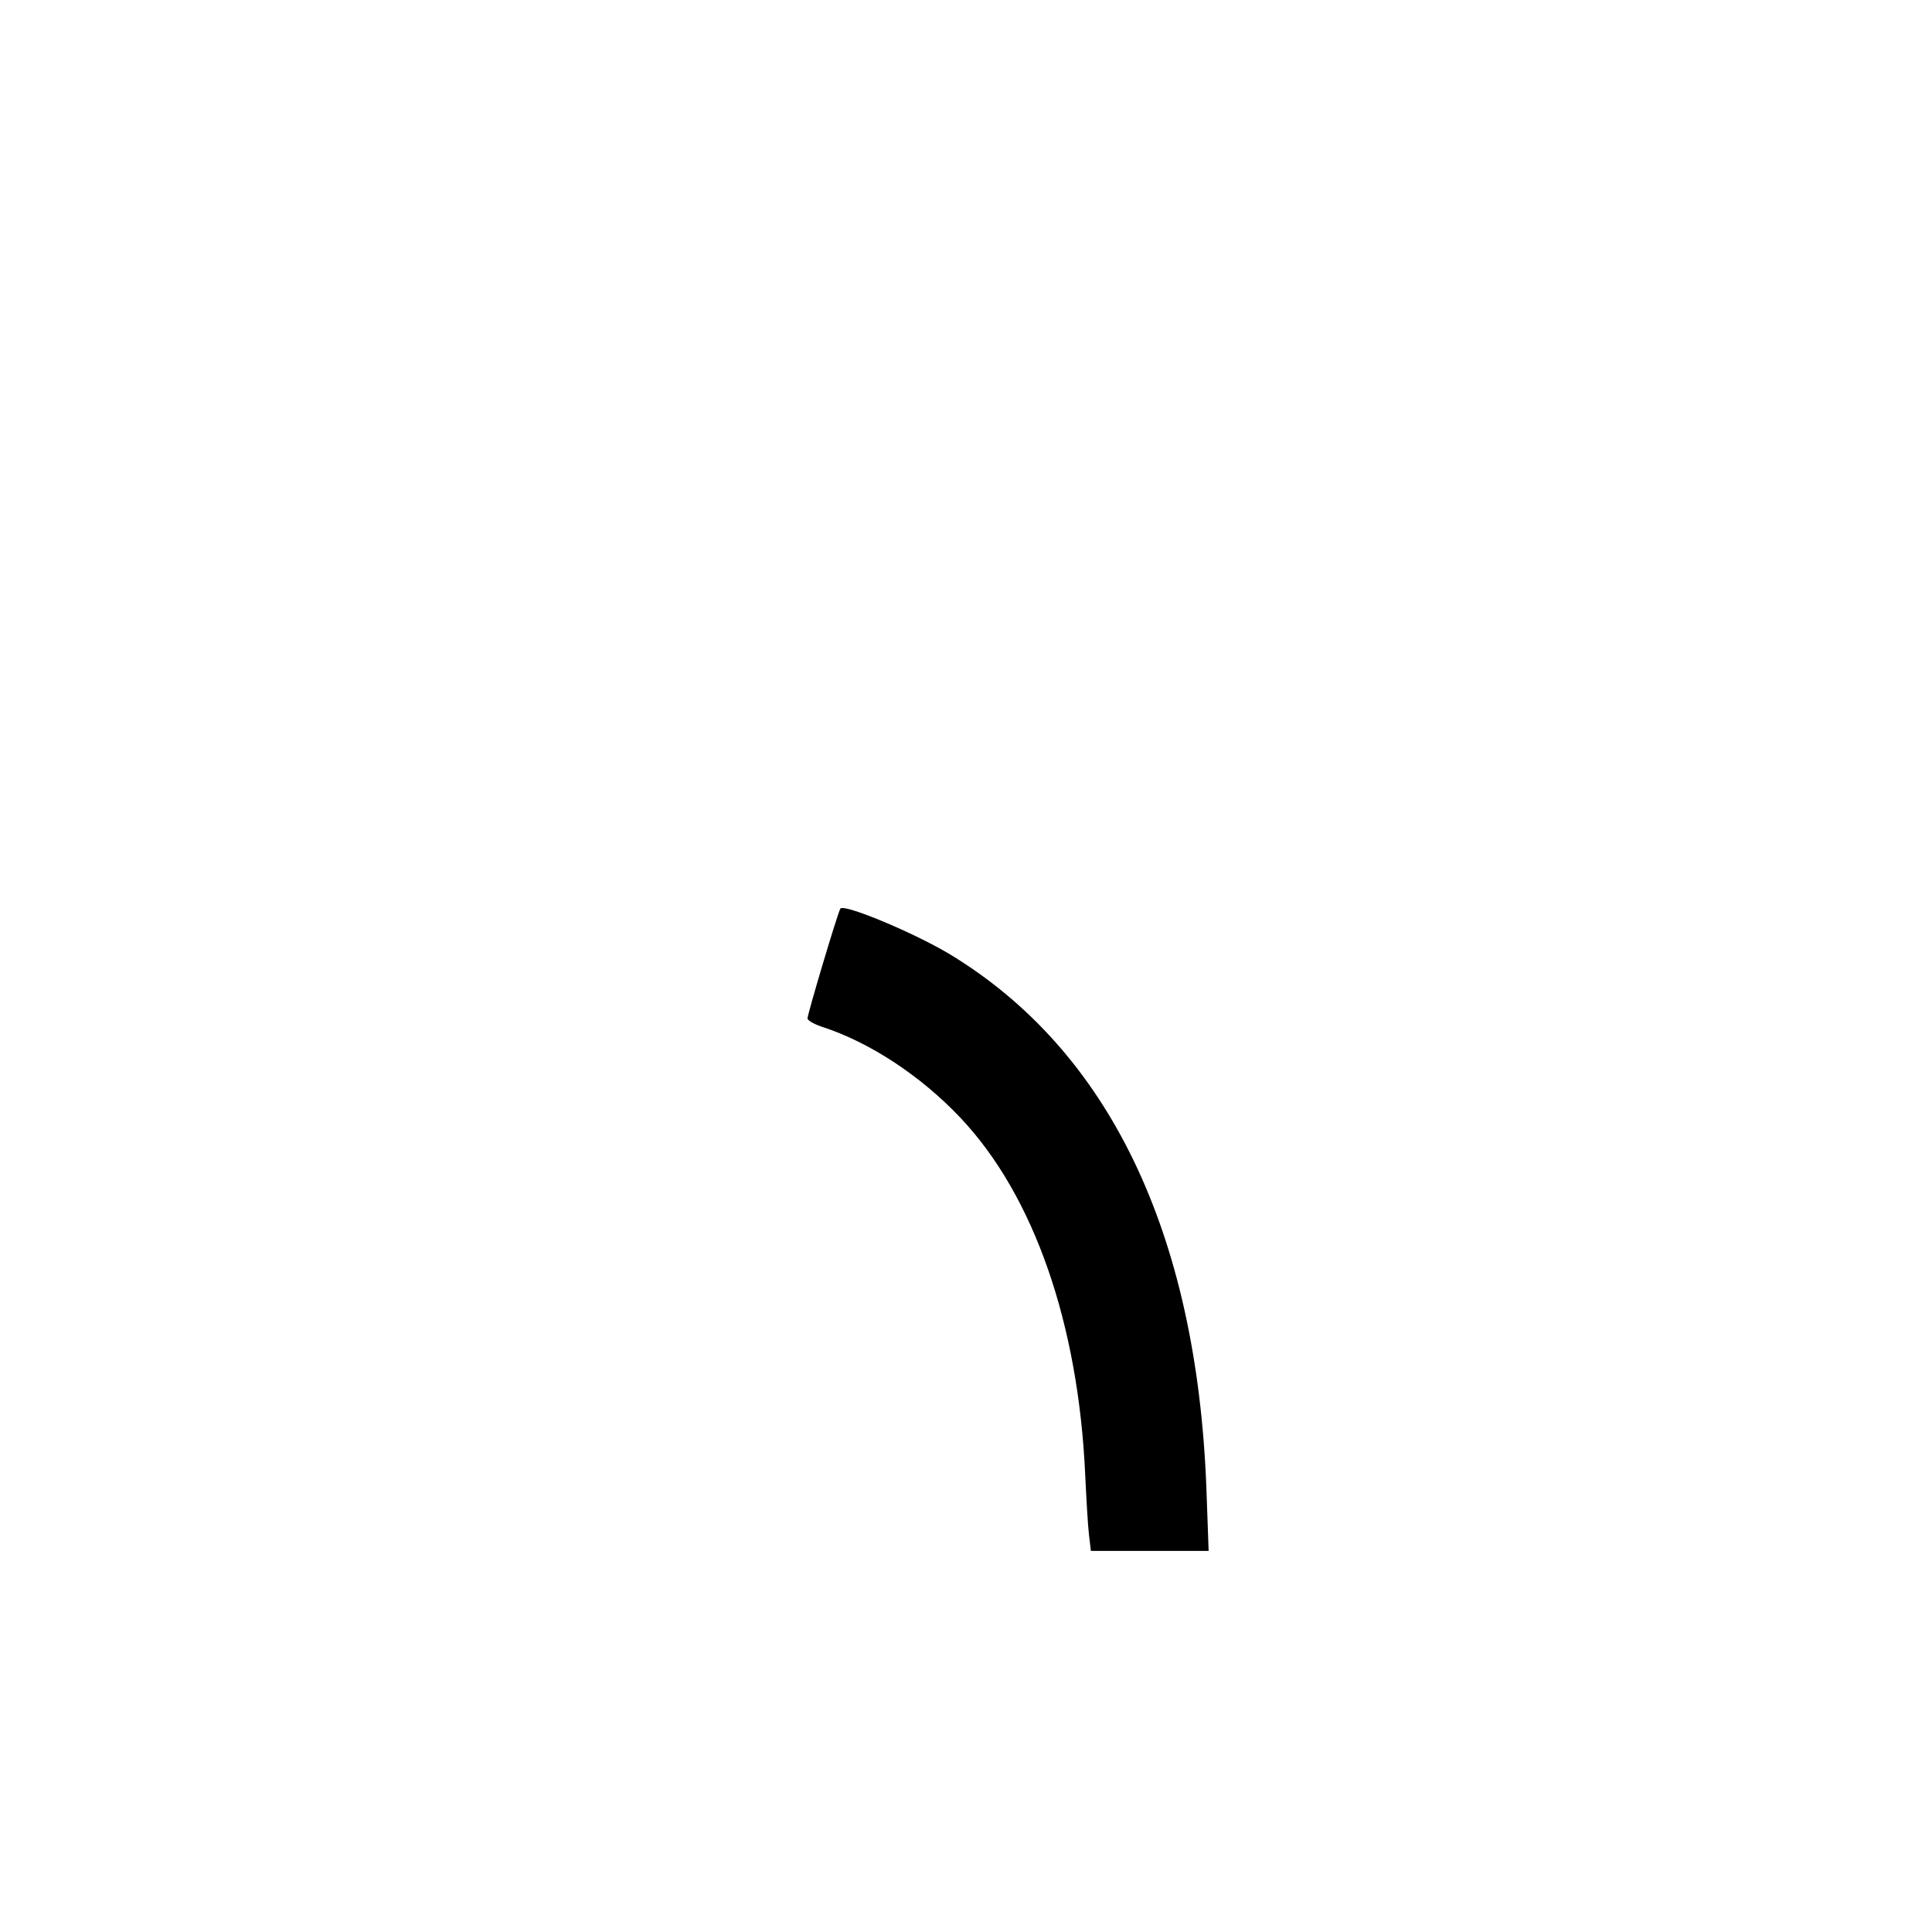
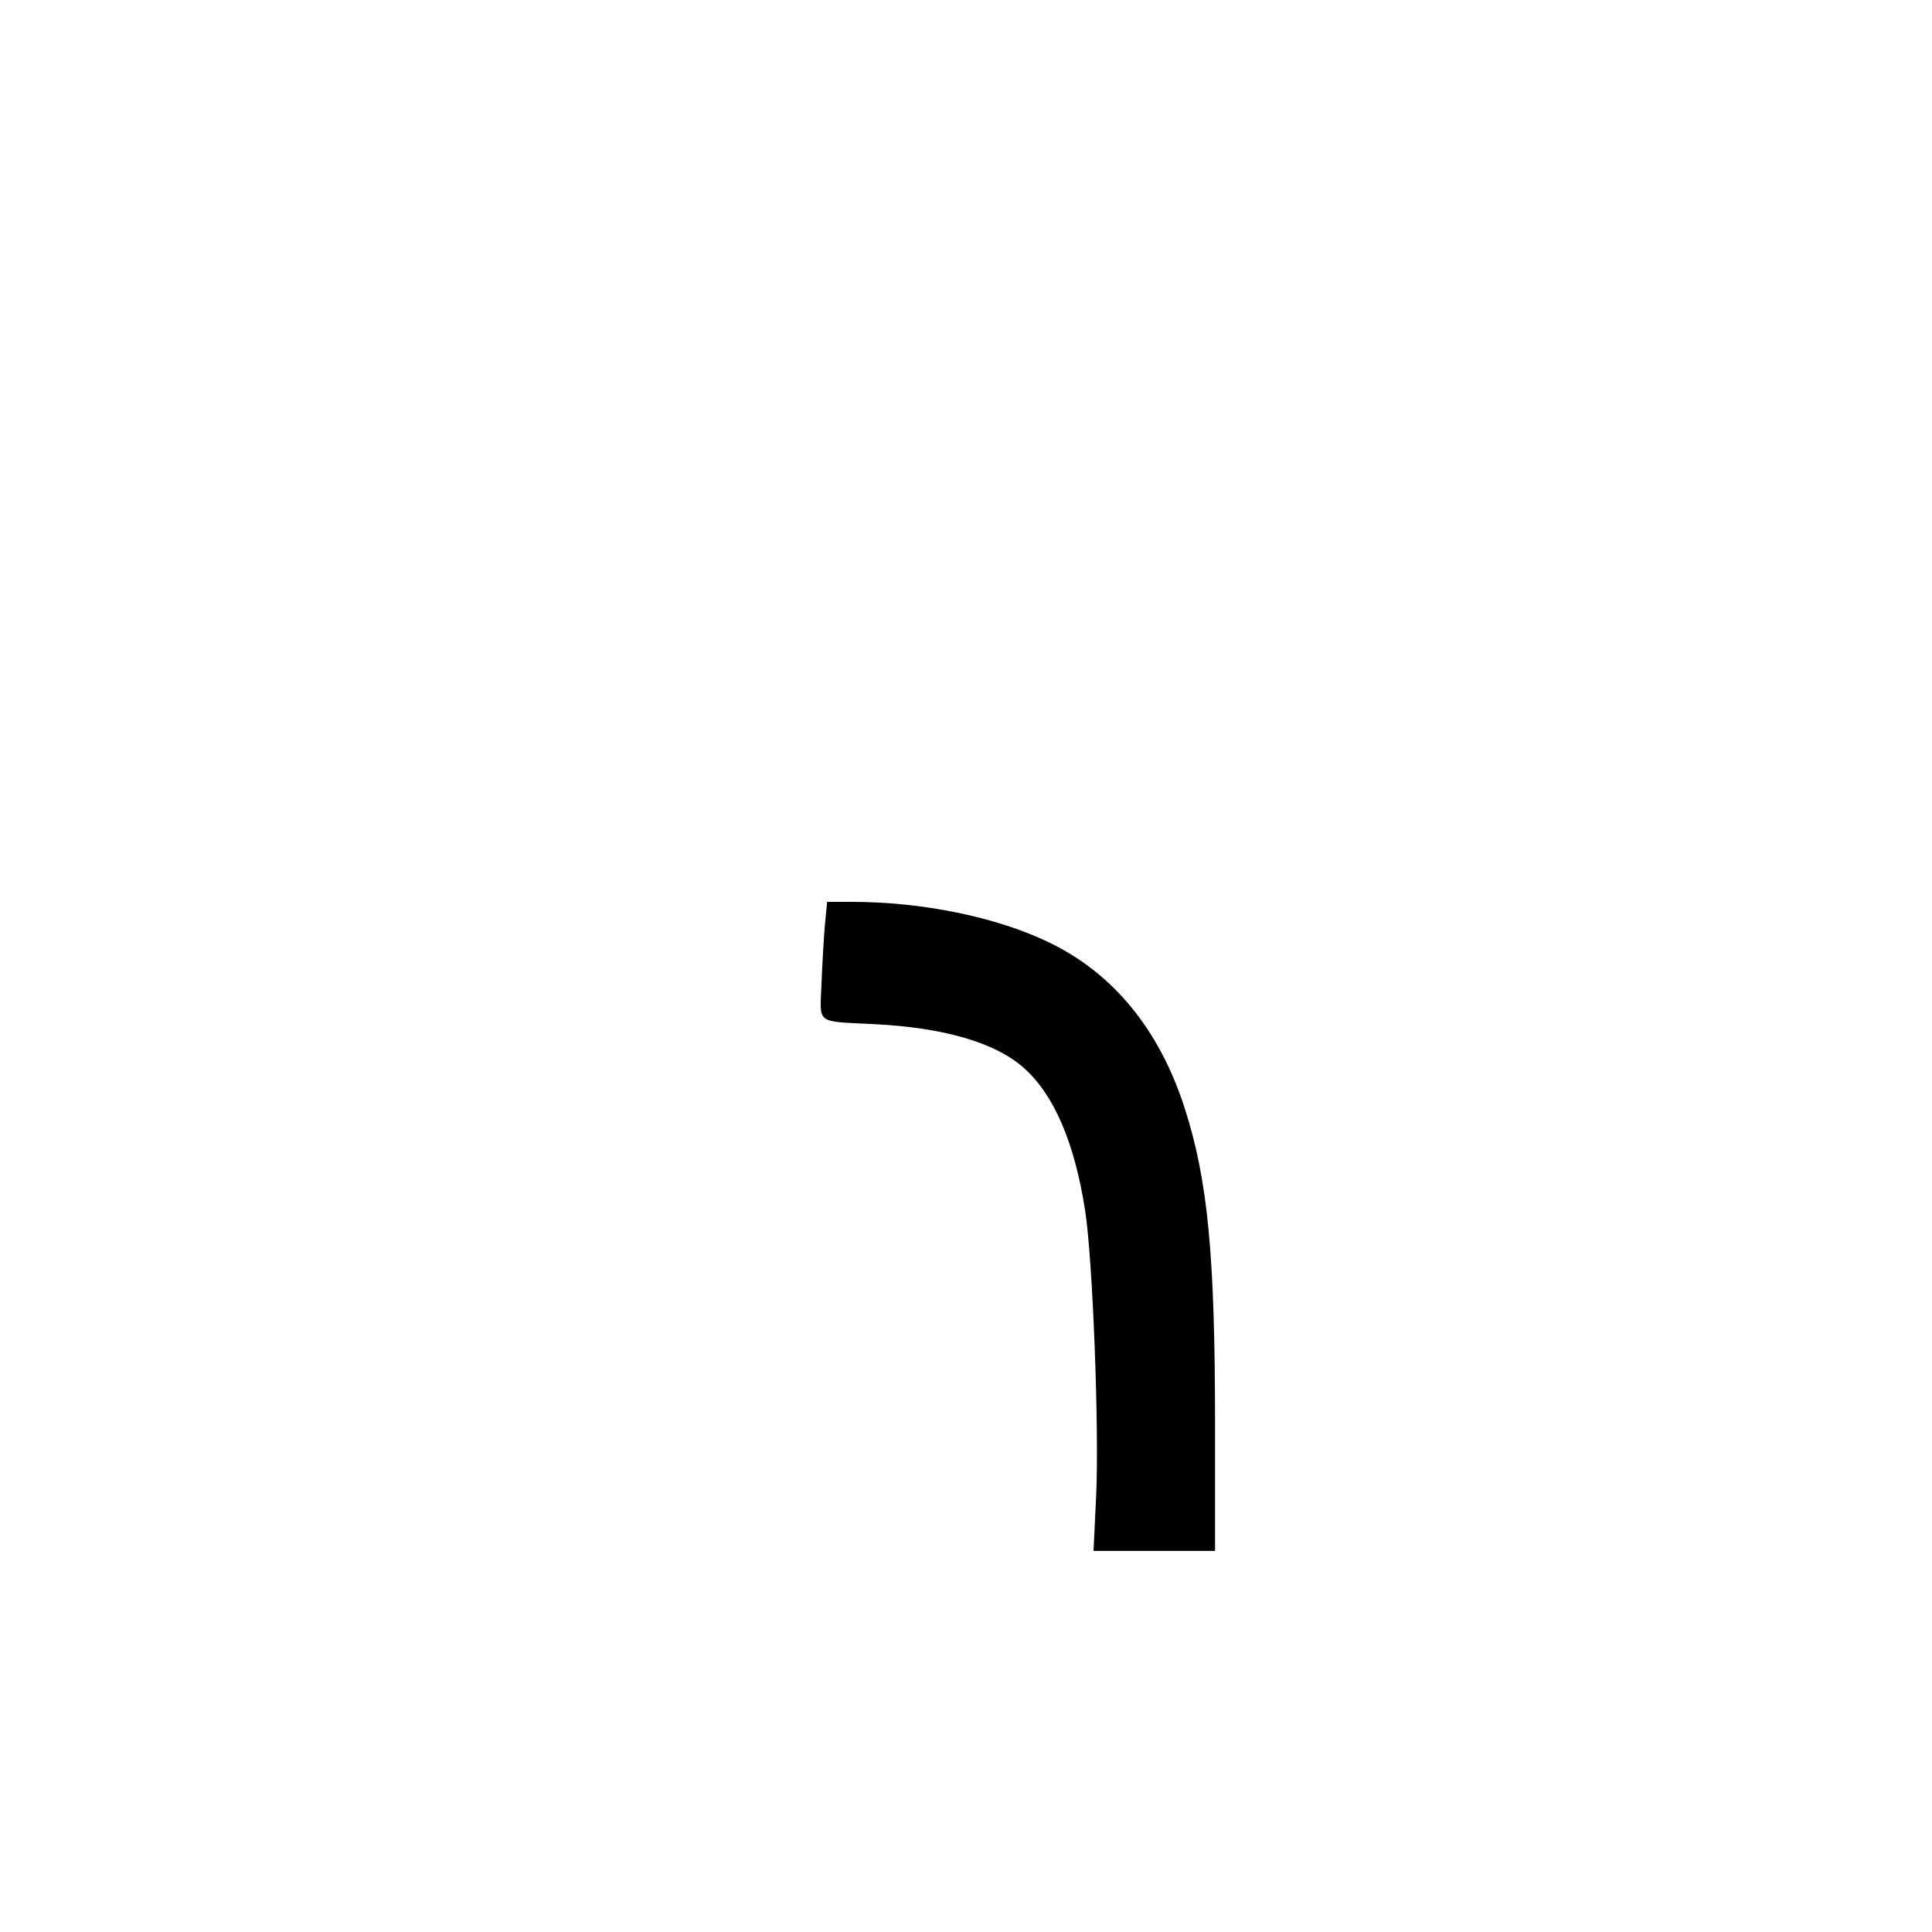
<svg xmlns="http://www.w3.org/2000/svg" version="1.0" width="384pt" height="384pt" viewBox="0 0 384 384" preserveAspectRatio="xMidYMid meet">
  <g transform="translate(0,384)scale(.075,.075)">
-     <path id="path1" d="M 2227 -2712 c -7 11 -87 279 -87 291 0 5 17 15 38 22 127 41 262 130 367 241 195 206 313 546 331 948 3 63 7 134 10 158 l 5 42 156 0 156 0 -6 -168 c -26 -676 -259 -1160 -683 -1415 -96 -57 -279 -133 -287 -119 z " />
+     <path id="path1" d="M 2186 -2668 c -3 35 -7 105 -9 156 -4 108 -17 98 138 106 186 9 322 49 397 115 81 71 136 199 164 381 20 132 37 575 29 752 l -7 148 161 0 161 0 0 -332 c 0 -453 -19 -651 -81 -843 -67 -207 -189 -356 -360 -438 -139 -67 -335 -107 -523 -107 l -64 0 -6 62 z " />
  </g>
</svg>
